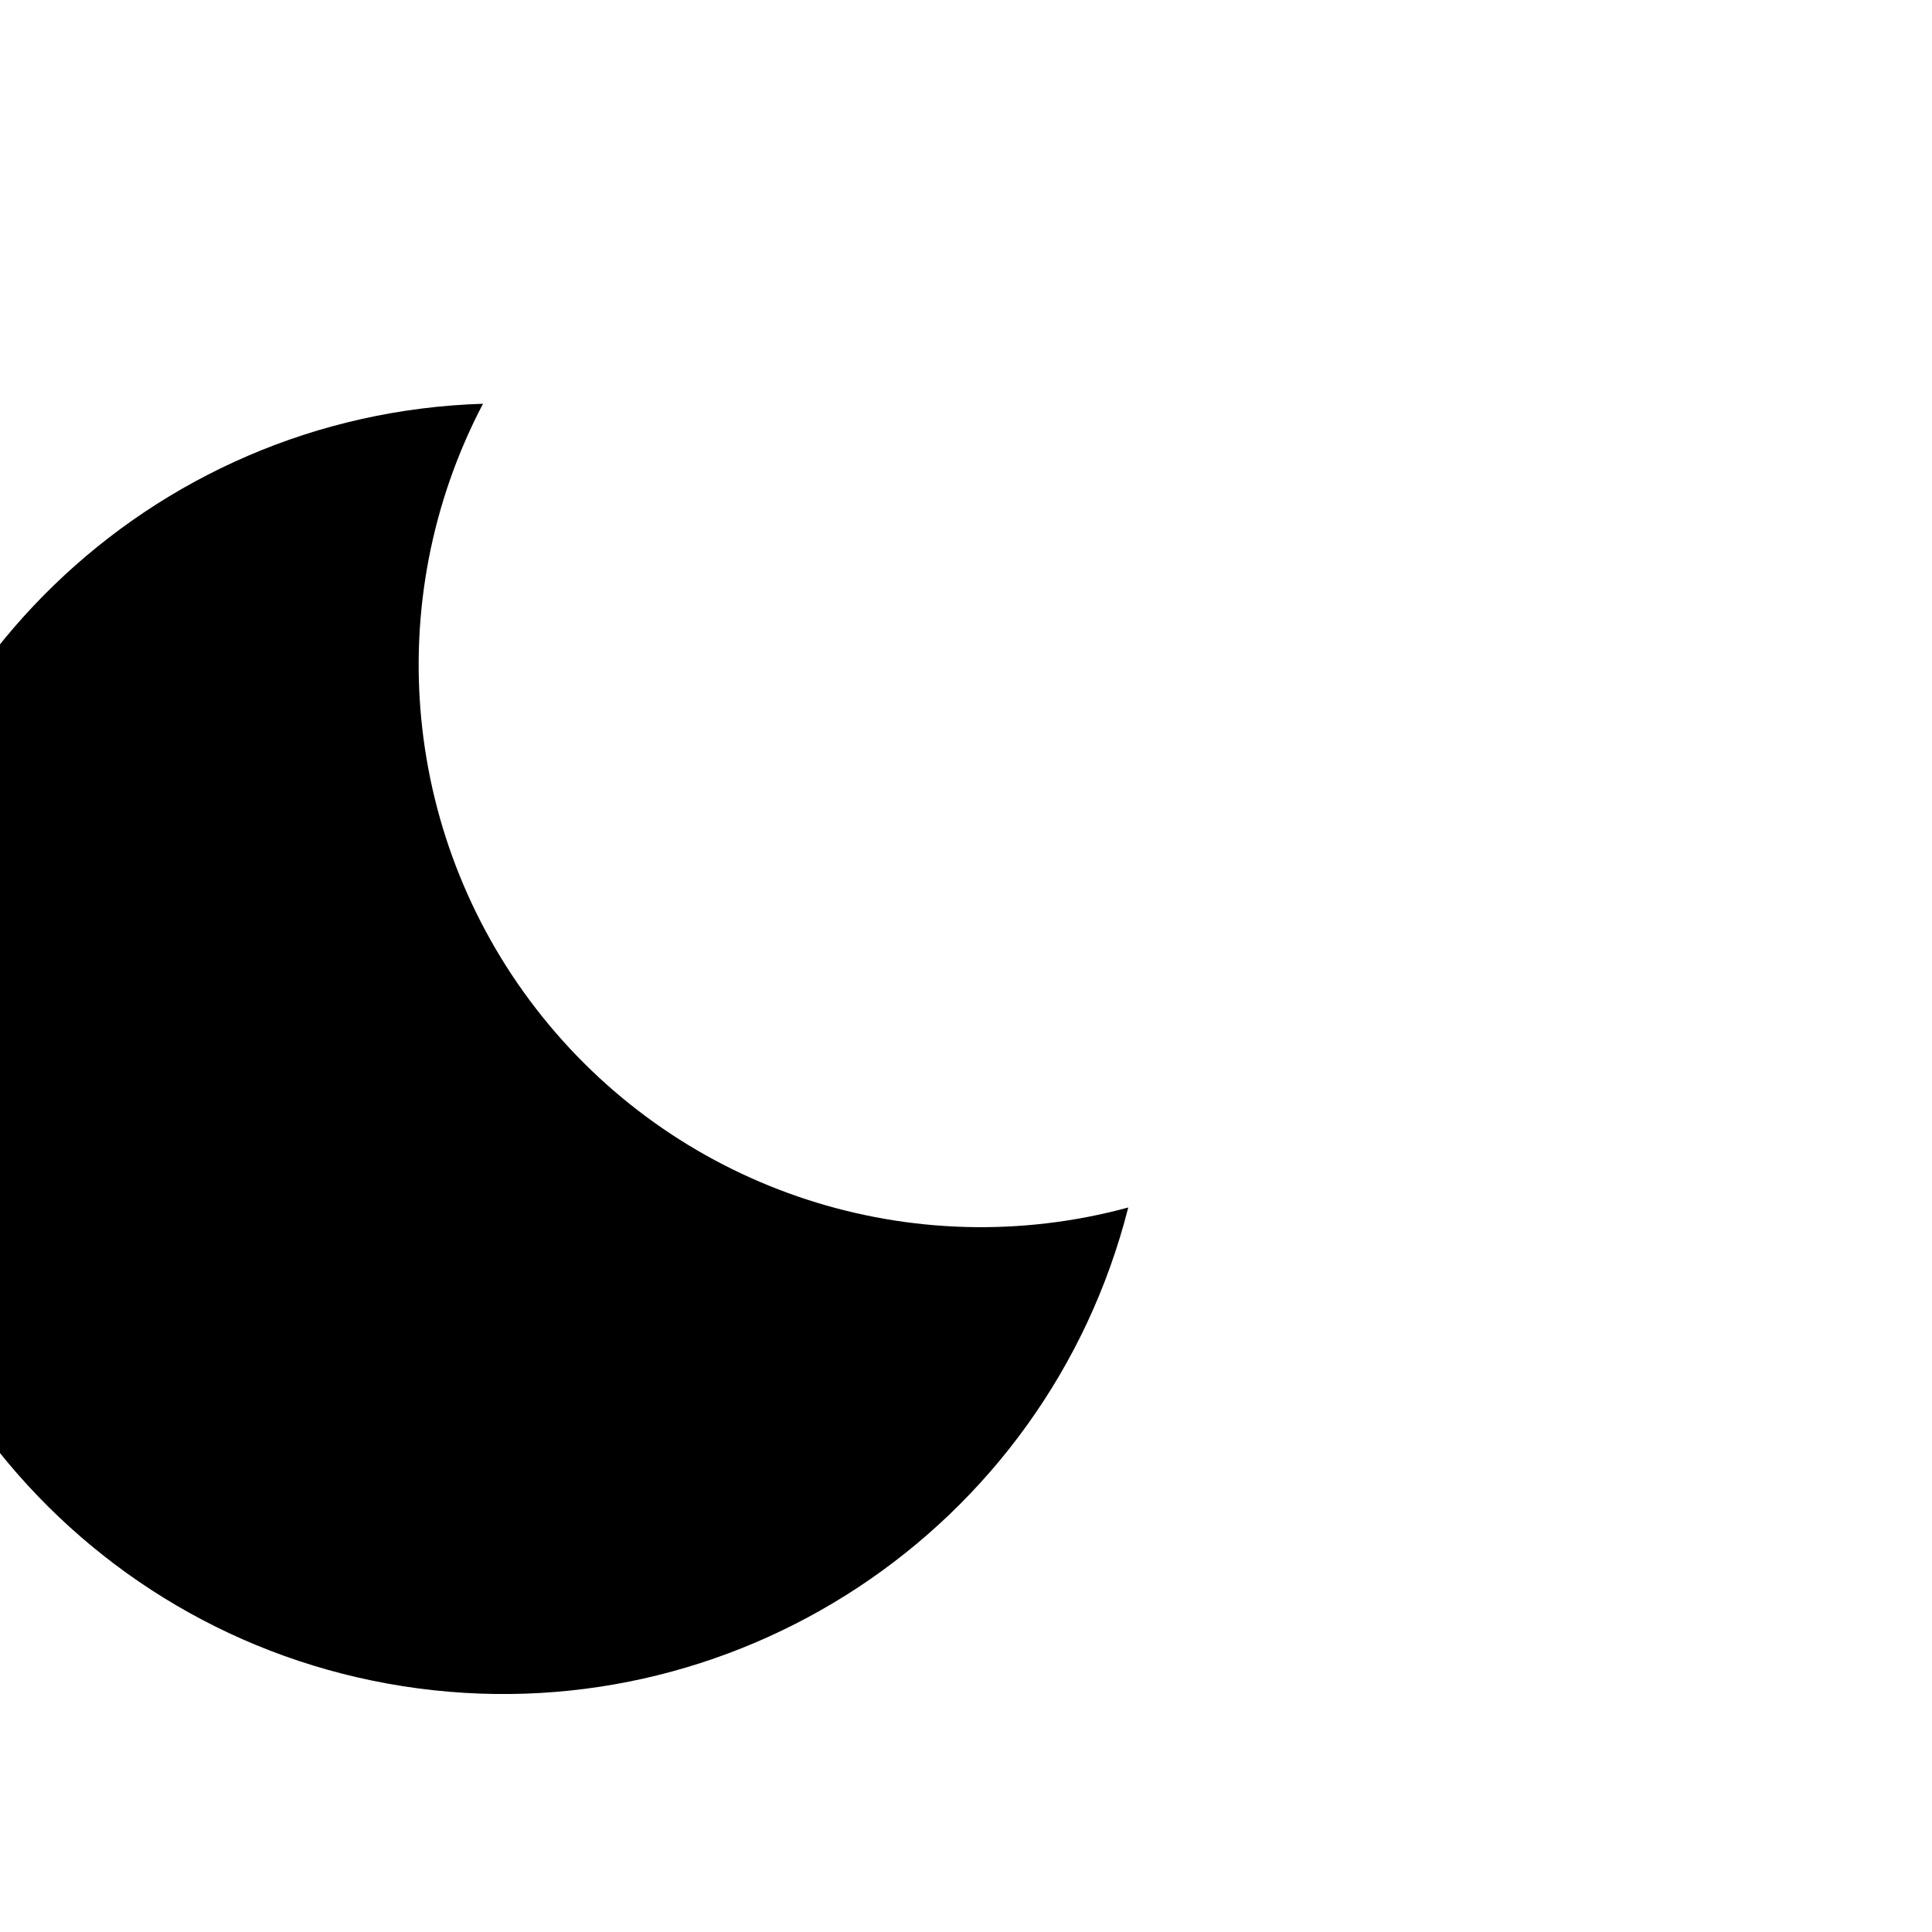
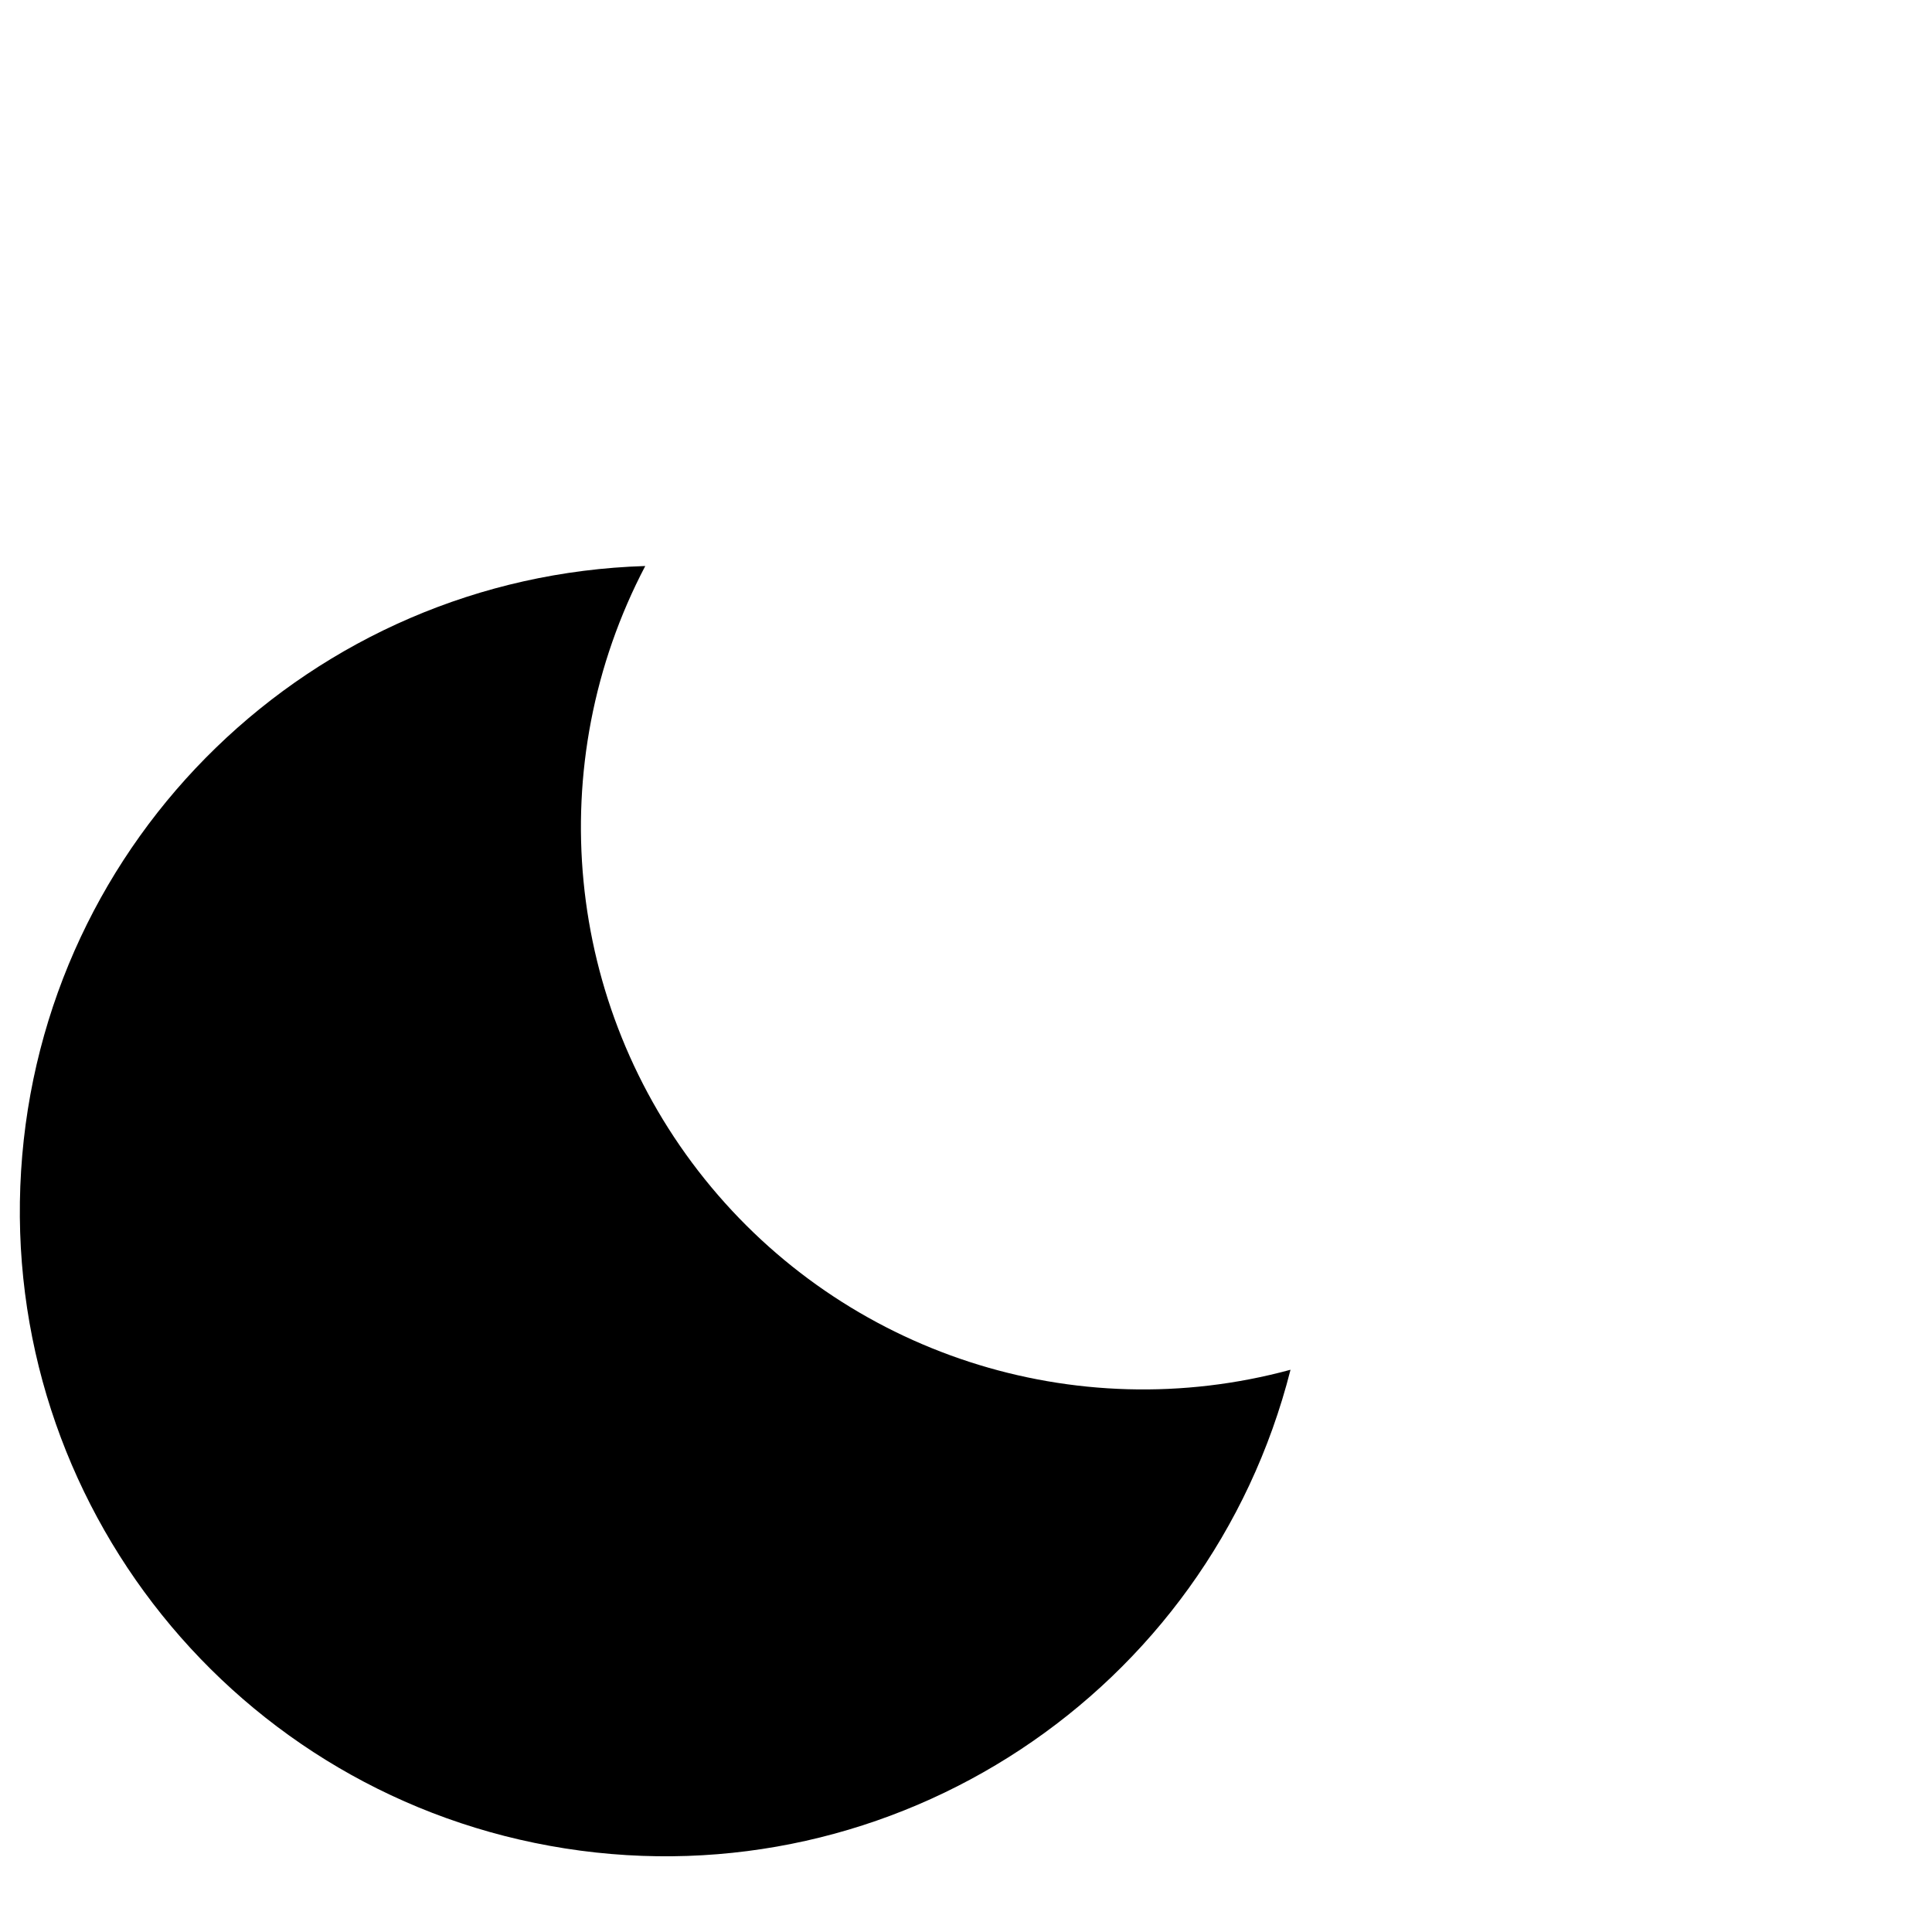
<svg xmlns="http://www.w3.org/2000/svg" viewBox="0 0 512 512">
-   <path d="M128 107 A171 171 0 1 0 299 320 A149 149 0 0 1 128 107 Z" fill="currentColor" stroke="currentColor" stroke-width="0" stroke-linecap="round" stroke-linejoin="round" />
+   <path d="M171 150 A171 171 0 1 0 342 363 A149 149 0 0 1 171 150 Z" fill="currentColor" stroke="currentColor" stroke-width="0" stroke-linecap="round" stroke-linejoin="round" />
</svg>
